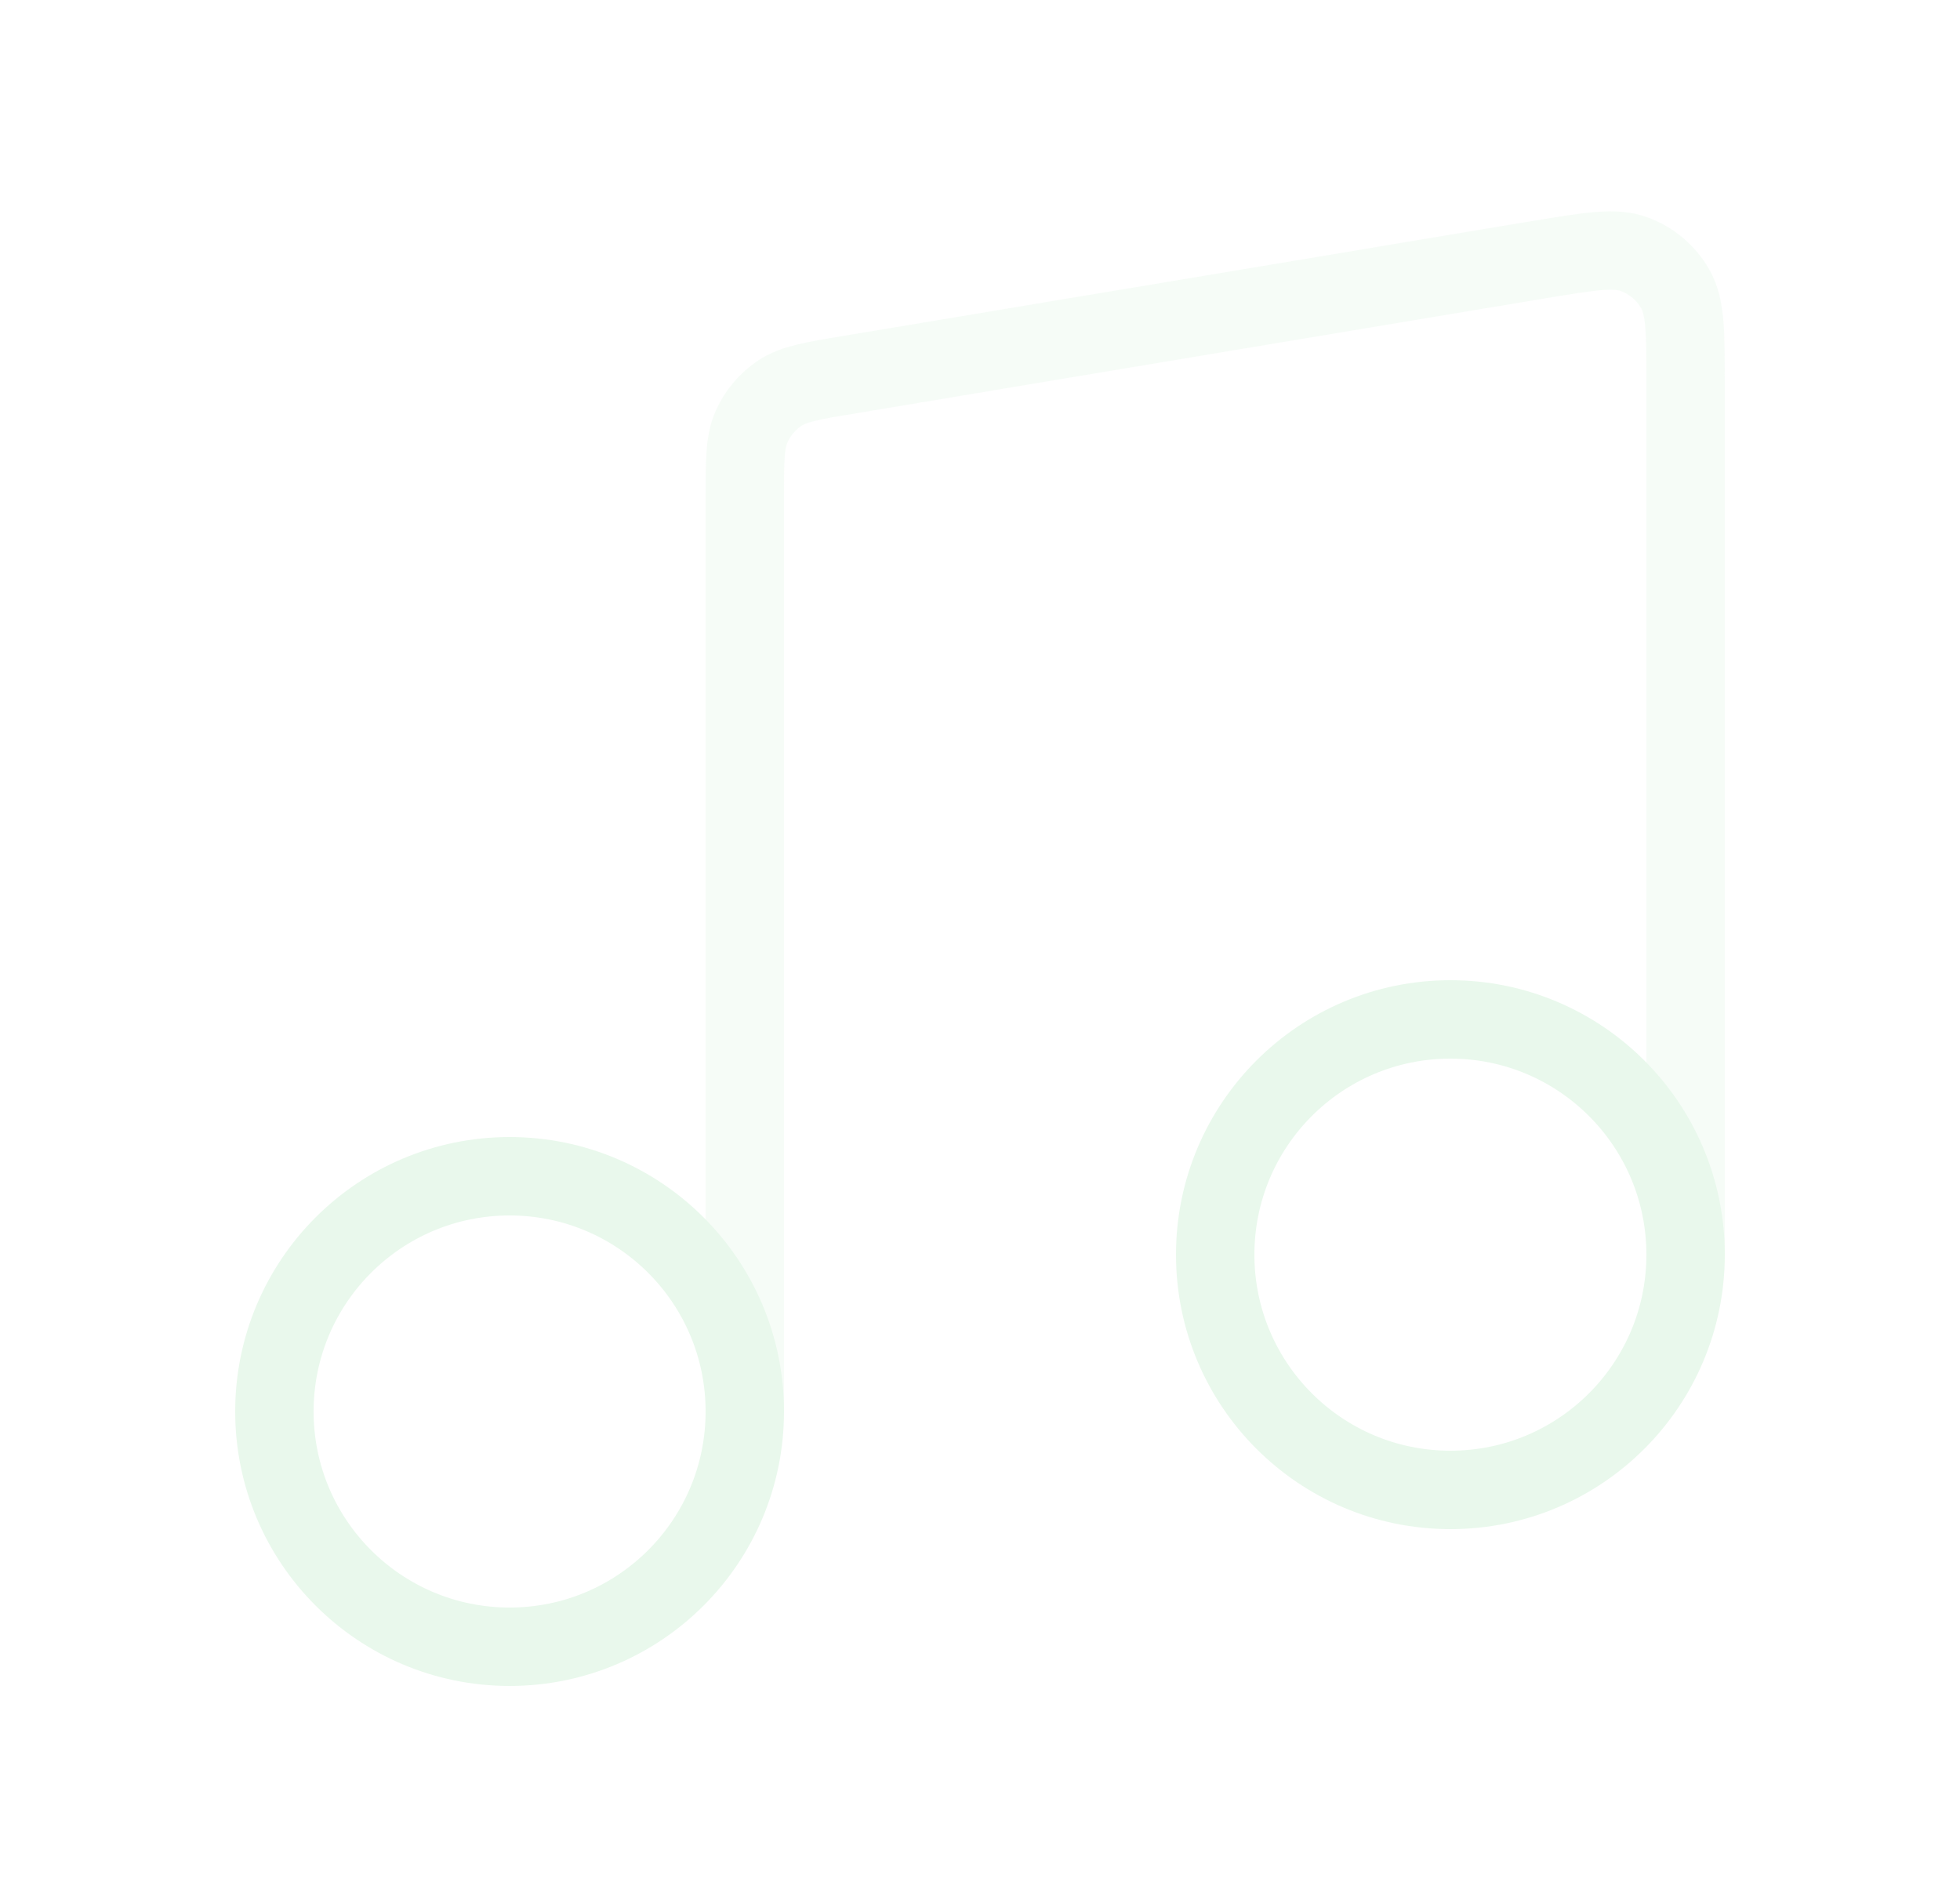
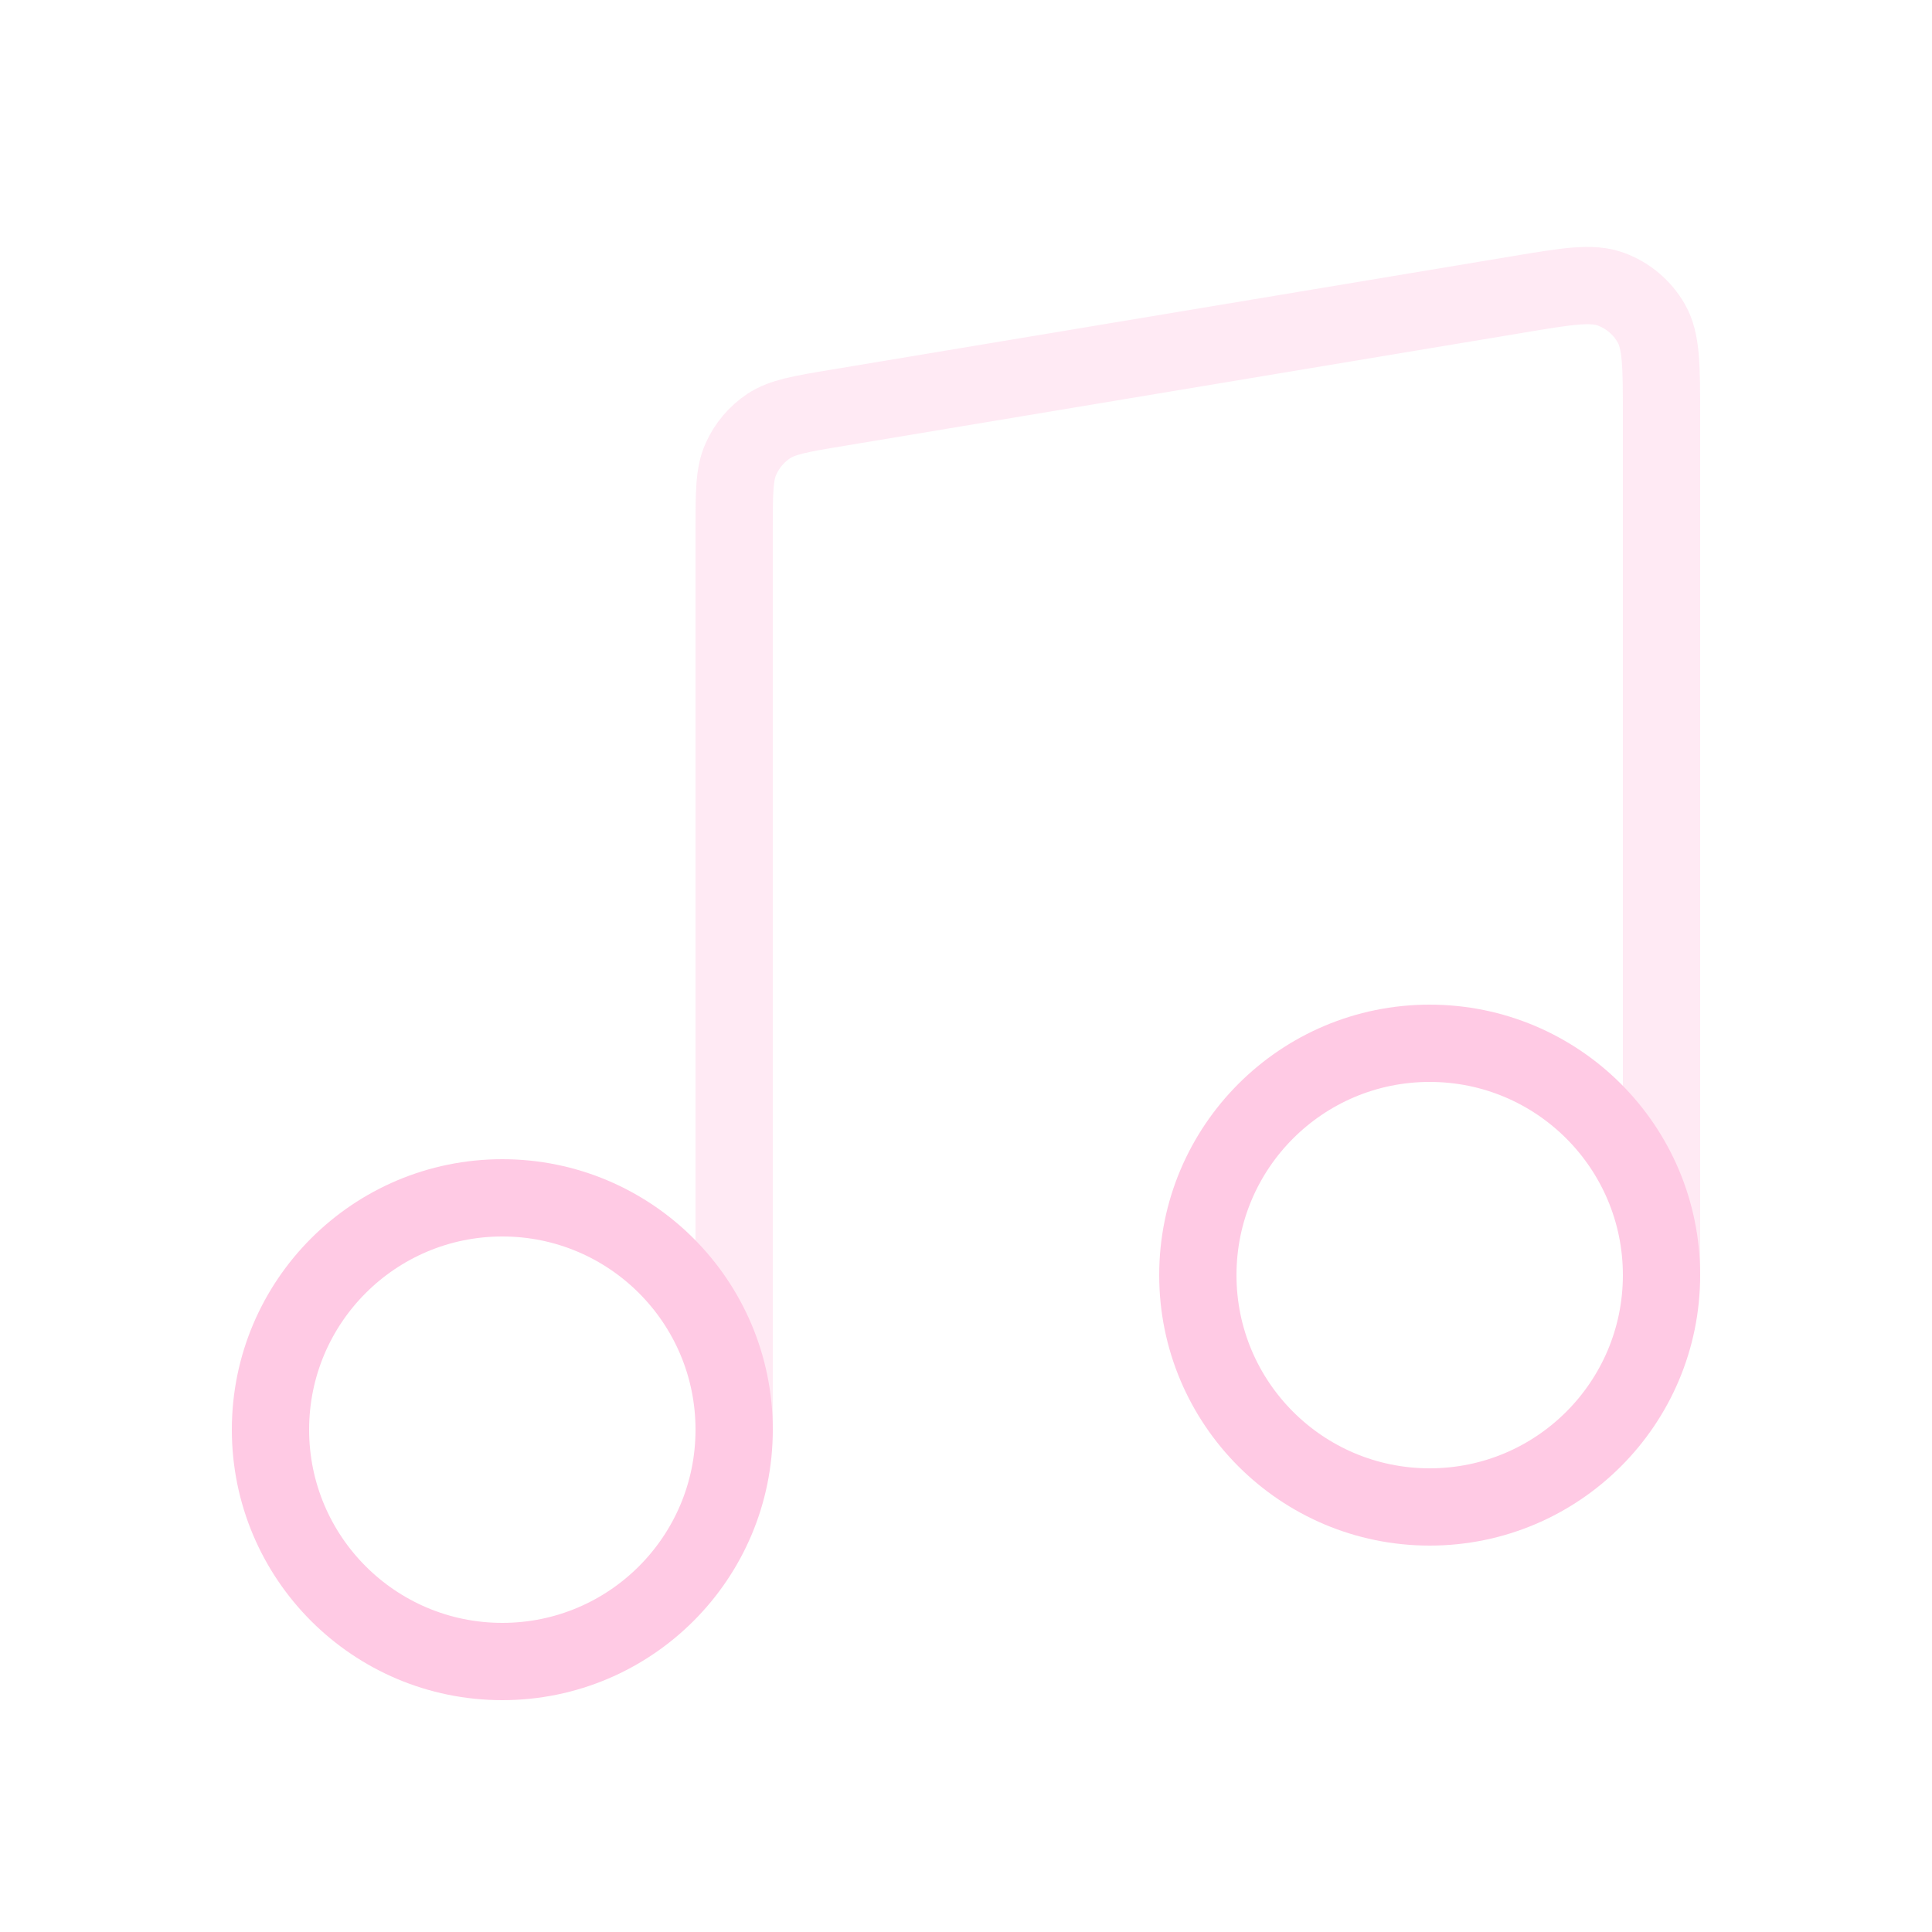
- <svg xmlns="http://www.w3.org/2000/svg" width="25" height="24" viewBox="0 0 25 24" fill="none">
-   <path opacity="0.4" d="M9.5 18V6.355C9.5 5.874 9.5 5.633 9.588 5.438C9.665 5.266 9.789 5.119 9.946 5.014C10.124 4.896 10.362 4.856 10.837 4.777L19.637 3.31C20.278 3.204 20.598 3.15 20.848 3.243C21.067 3.324 21.251 3.48 21.367 3.683C21.5 3.914 21.5 4.239 21.5 4.889V16" stroke="#E9F8EC" stroke-linecap="round" stroke-linejoin="round" />
-   <path d="M6.5 21C8.157 21 9.5 19.657 9.5 18C9.5 16.343 8.157 15 6.5 15C4.843 15 3.5 16.343 3.5 18C3.5 19.657 4.843 21 6.5 21Z" stroke="#E9F8EC" stroke-linecap="round" stroke-linejoin="round" />
-   <path d="M18.5 19C20.157 19 21.5 17.657 21.5 16C21.5 14.343 20.157 13 18.5 13C16.843 13 15.5 14.343 15.5 16C15.5 17.657 16.843 19 18.5 19Z" stroke="#E9F8EC" stroke-linecap="round" stroke-linejoin="round" />
+ <svg xmlns="http://www.w3.org/2000/svg" width="25" height="25" viewBox="0 0 25 25" fill="none">
+   <path opacity="0.4" d="M9.5 18.5V6.855C9.5 6.374 9.5 6.133 9.588 5.938C9.665 5.766 9.789 5.619 9.946 5.514C10.124 5.396 10.362 5.356 10.837 5.277L19.637 3.811C20.278 3.704 20.598 3.65 20.848 3.743C21.067 3.824 21.251 3.98 21.367 4.183C21.5 4.414 21.5 4.739 21.5 5.389V16.5" stroke="#FFCAE4" stroke-linecap="round" stroke-linejoin="round" />
+   <path d="M6.5 21.5C8.157 21.5 9.5 20.157 9.5 18.5C9.5 16.843 8.157 15.5 6.5 15.5C4.843 15.5 3.5 16.843 3.5 18.5C3.5 20.157 4.843 21.5 6.5 21.5Z" stroke="#FFCAE4" stroke-linecap="round" stroke-linejoin="round" />
+   <path d="M18.5 19.5C20.157 19.5 21.5 18.157 21.5 16.5C21.5 14.843 20.157 13.5 18.5 13.5C16.843 13.5 15.5 14.843 15.5 16.5C15.5 18.157 16.843 19.5 18.5 19.5Z" stroke="#FFCAE4" stroke-linecap="round" stroke-linejoin="round" />
</svg>
